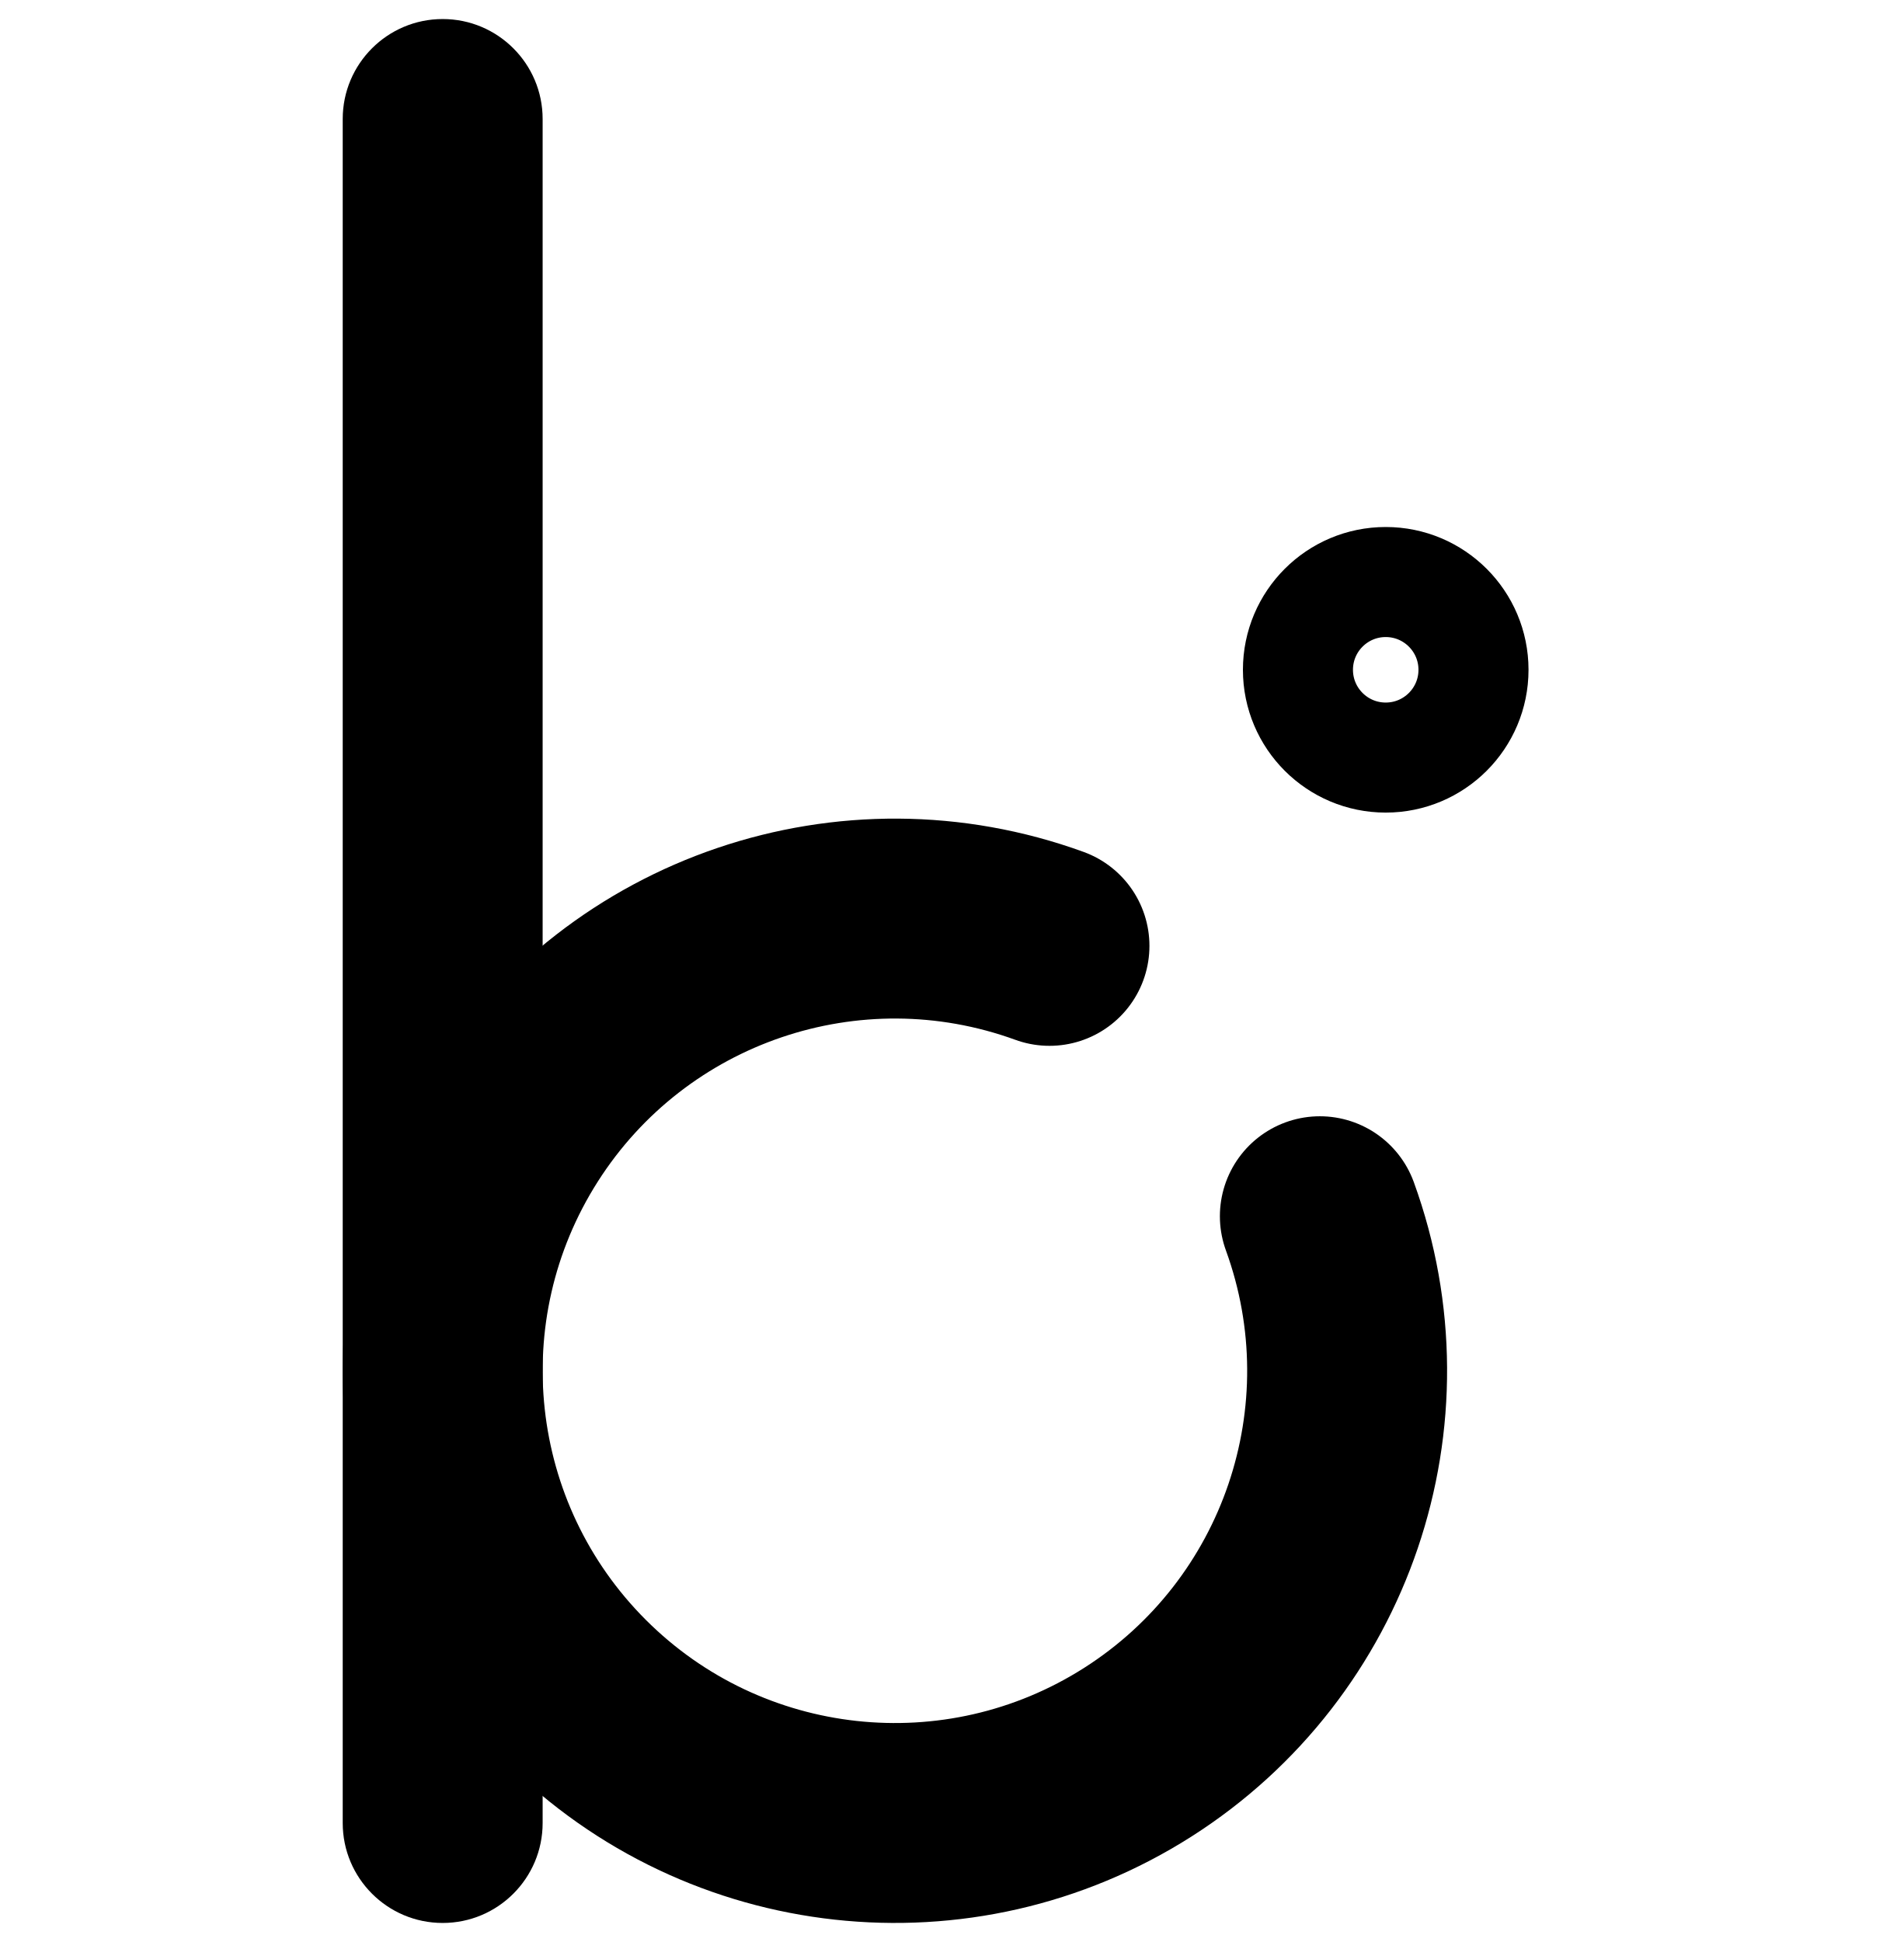
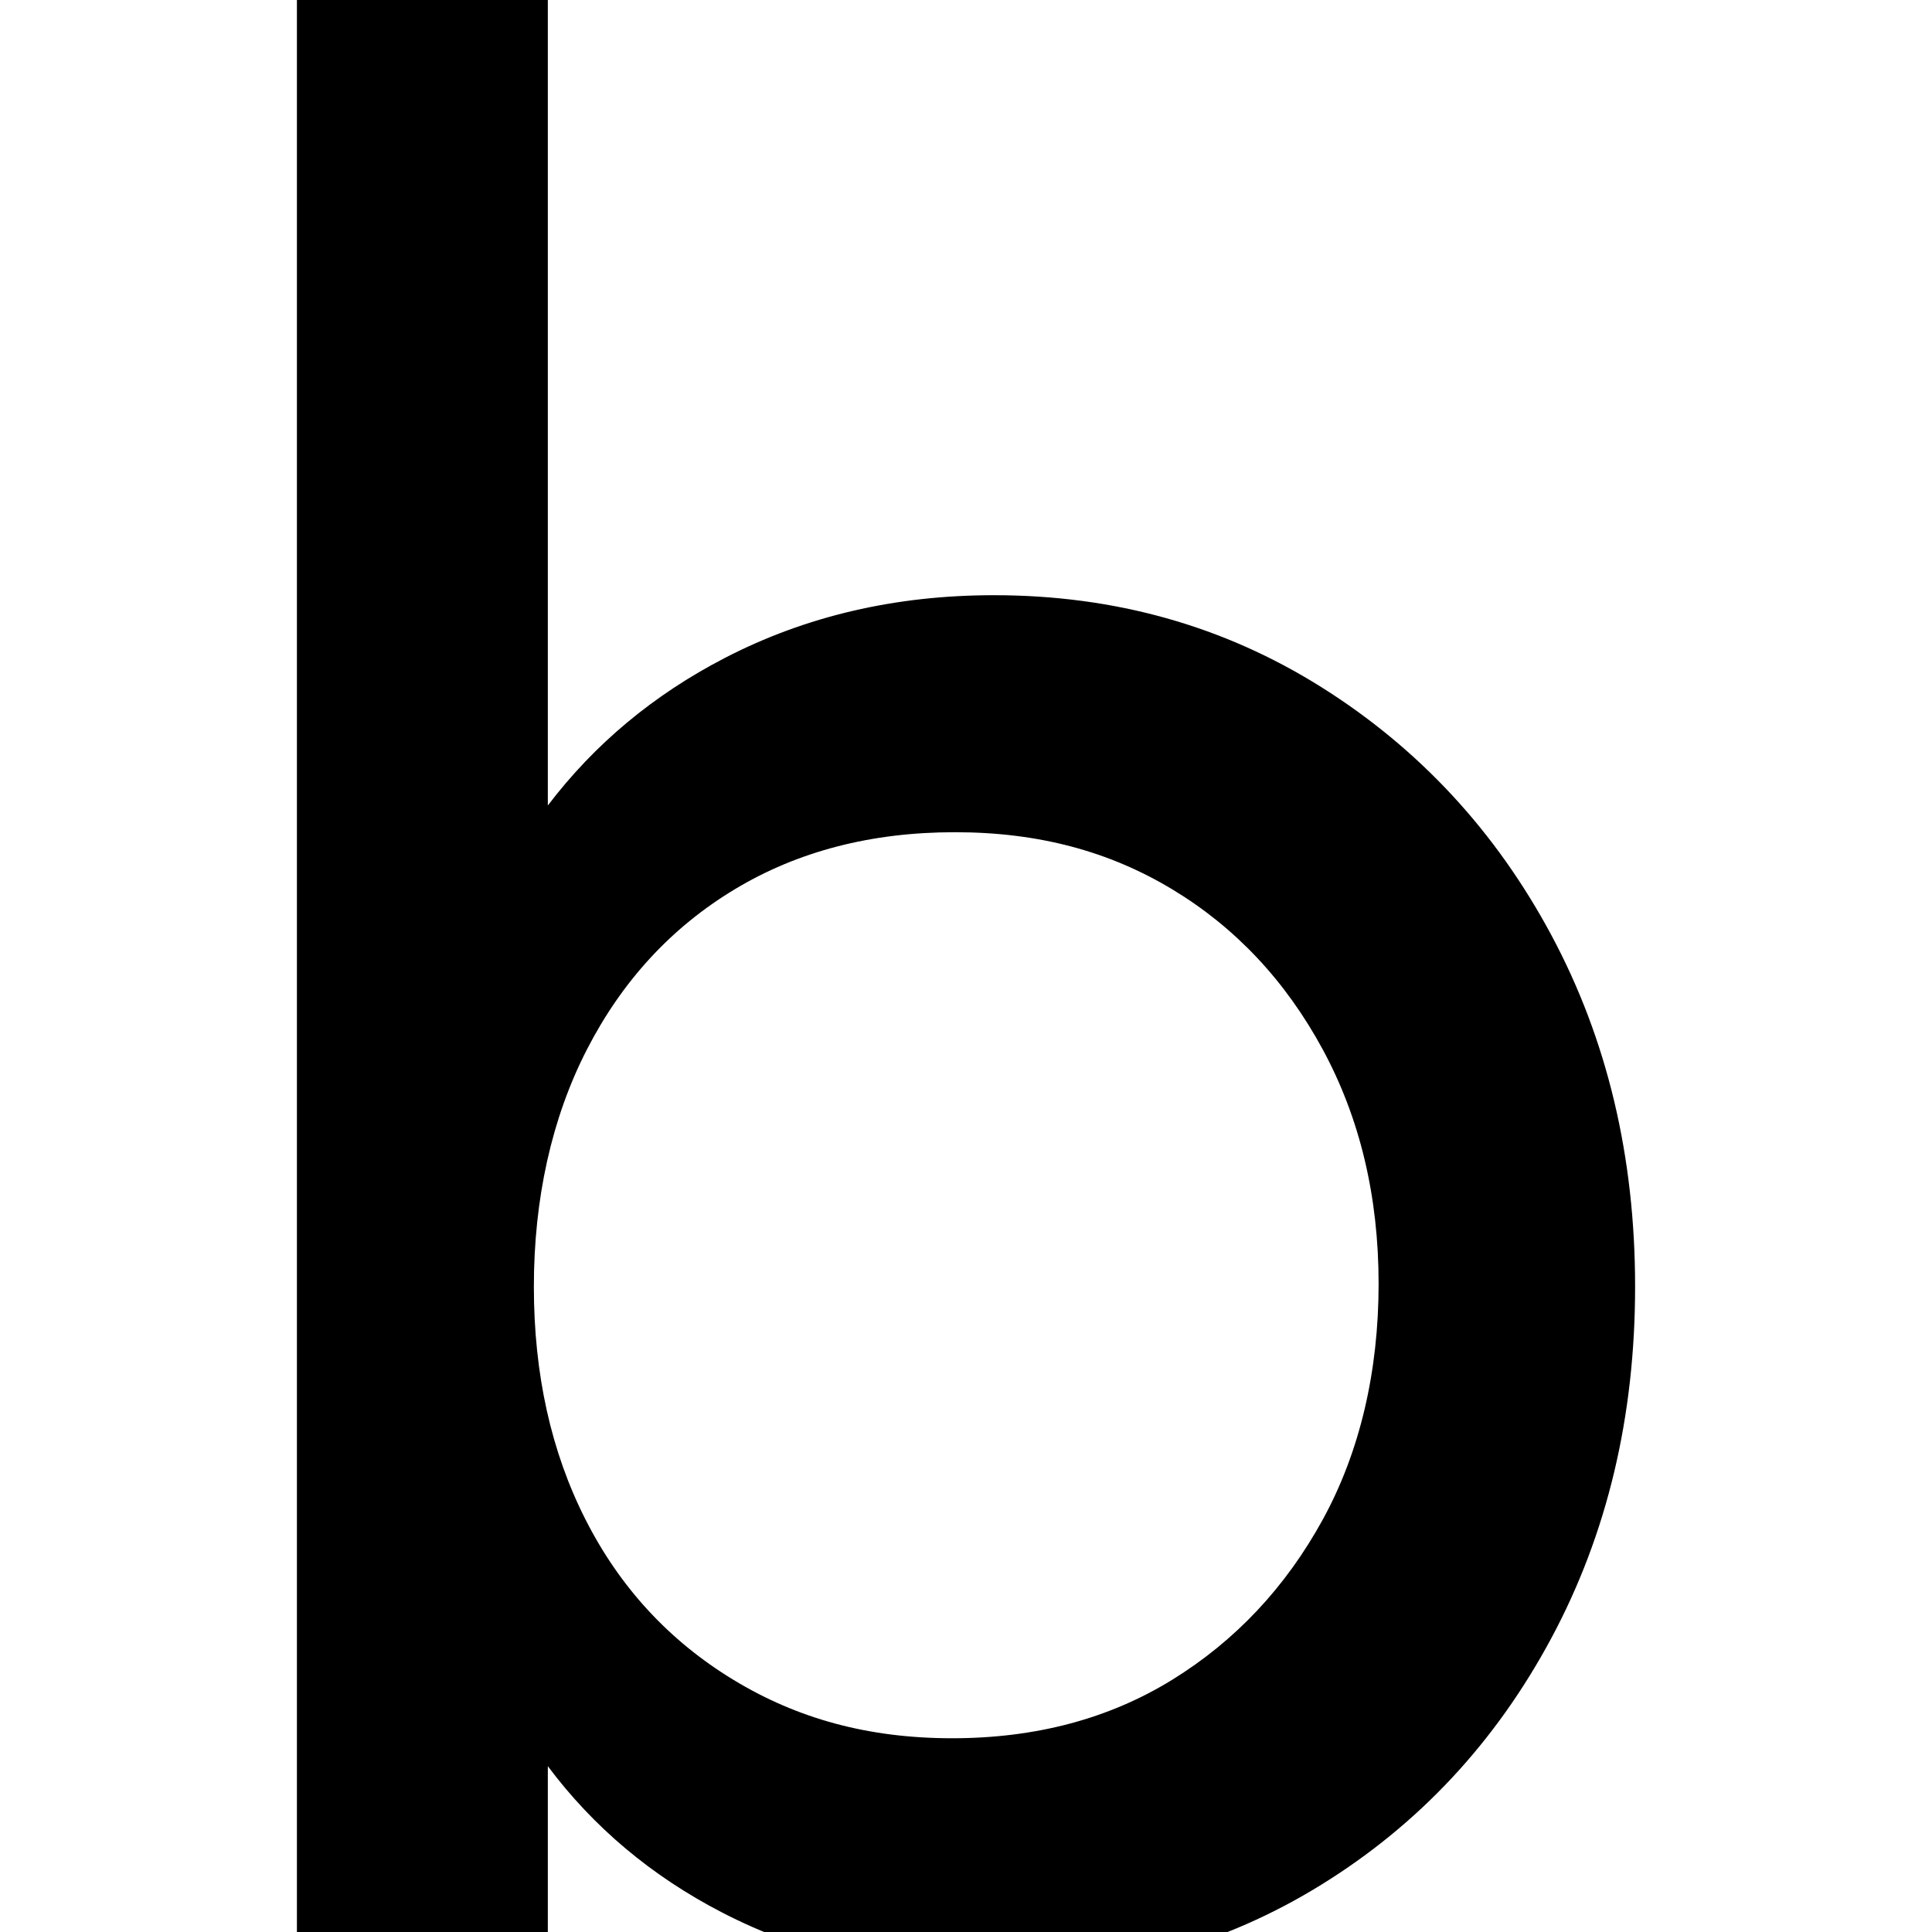
- <svg xmlns="http://www.w3.org/2000/svg" viewBox="-18 -1 100 102">
-   <rect fill="#000" x="0" y="0" width="10.5" height="100" rx="5.25" />
-   <path d="M51.32 62.88 A23.75 23.75 0 1 1 37.12 48.68" fill="none" stroke="#000" stroke-width="10.5" stroke-linecap="round" />
-   <circle cx="54.78" cy="34.18" r="4.61" fill="none" stroke="#000" stroke-width="5.78" />
+ <svg xmlns="http://www.w3.org/2000/svg" viewBox="0 0 1024 1024">
+   <clipPath id="c">
+     <rect width="1024" height="1024" />
+   </clipPath>
+   <path clip-path="url(#c)" fill="#000" d="M822.31,495.74c-29.55-55.16-70.19-99-121.91-131.51-51.72-32.51-109.6-48.76-173.62-48.76-52.22,0-99.74,11.08-142.59,33.25-37.8,19.55-69.07,45.64-93.83,78.21V-22.91h-132.99v1055.04h132.99v-96.02c24.24,32.39,55.02,58.25,92.35,77.55,42.85,22.17,90.87,33.25,144.07,33.25,64.03,0,121.91-16,173.62-48.02,51.72-32,92.35-75.59,121.91-130.77,29.55-55.15,44.33-117.22,44.33-186.18s-14.78-131.01-44.33-186.19ZM701.14,805.32c-19.72,35.970-46.32,64.28-79.79,84.96-33.5,20.69-72.4,31.03-116.73,31.03s-82.01-10.35-116-31.03c-33.98-20.69-60.1-48.99-78.32-84.96-18.24-35.95-27.34-77.07-27.34-123.38s9.35-89.15,28.08-125.6c18.7-36.43,44.82-64.76,78.32-84.96,33.48-20.18,72.4-30.29,116.73-30.29s81.76,10.11,115.26,30.29c33.48,20.2,60.08,48.53,79.79,84.96,19.69,36.46,29.55,77.83,29.55,124.12s-9.86,88.92-29.55,124.86Z" />
</svg>
